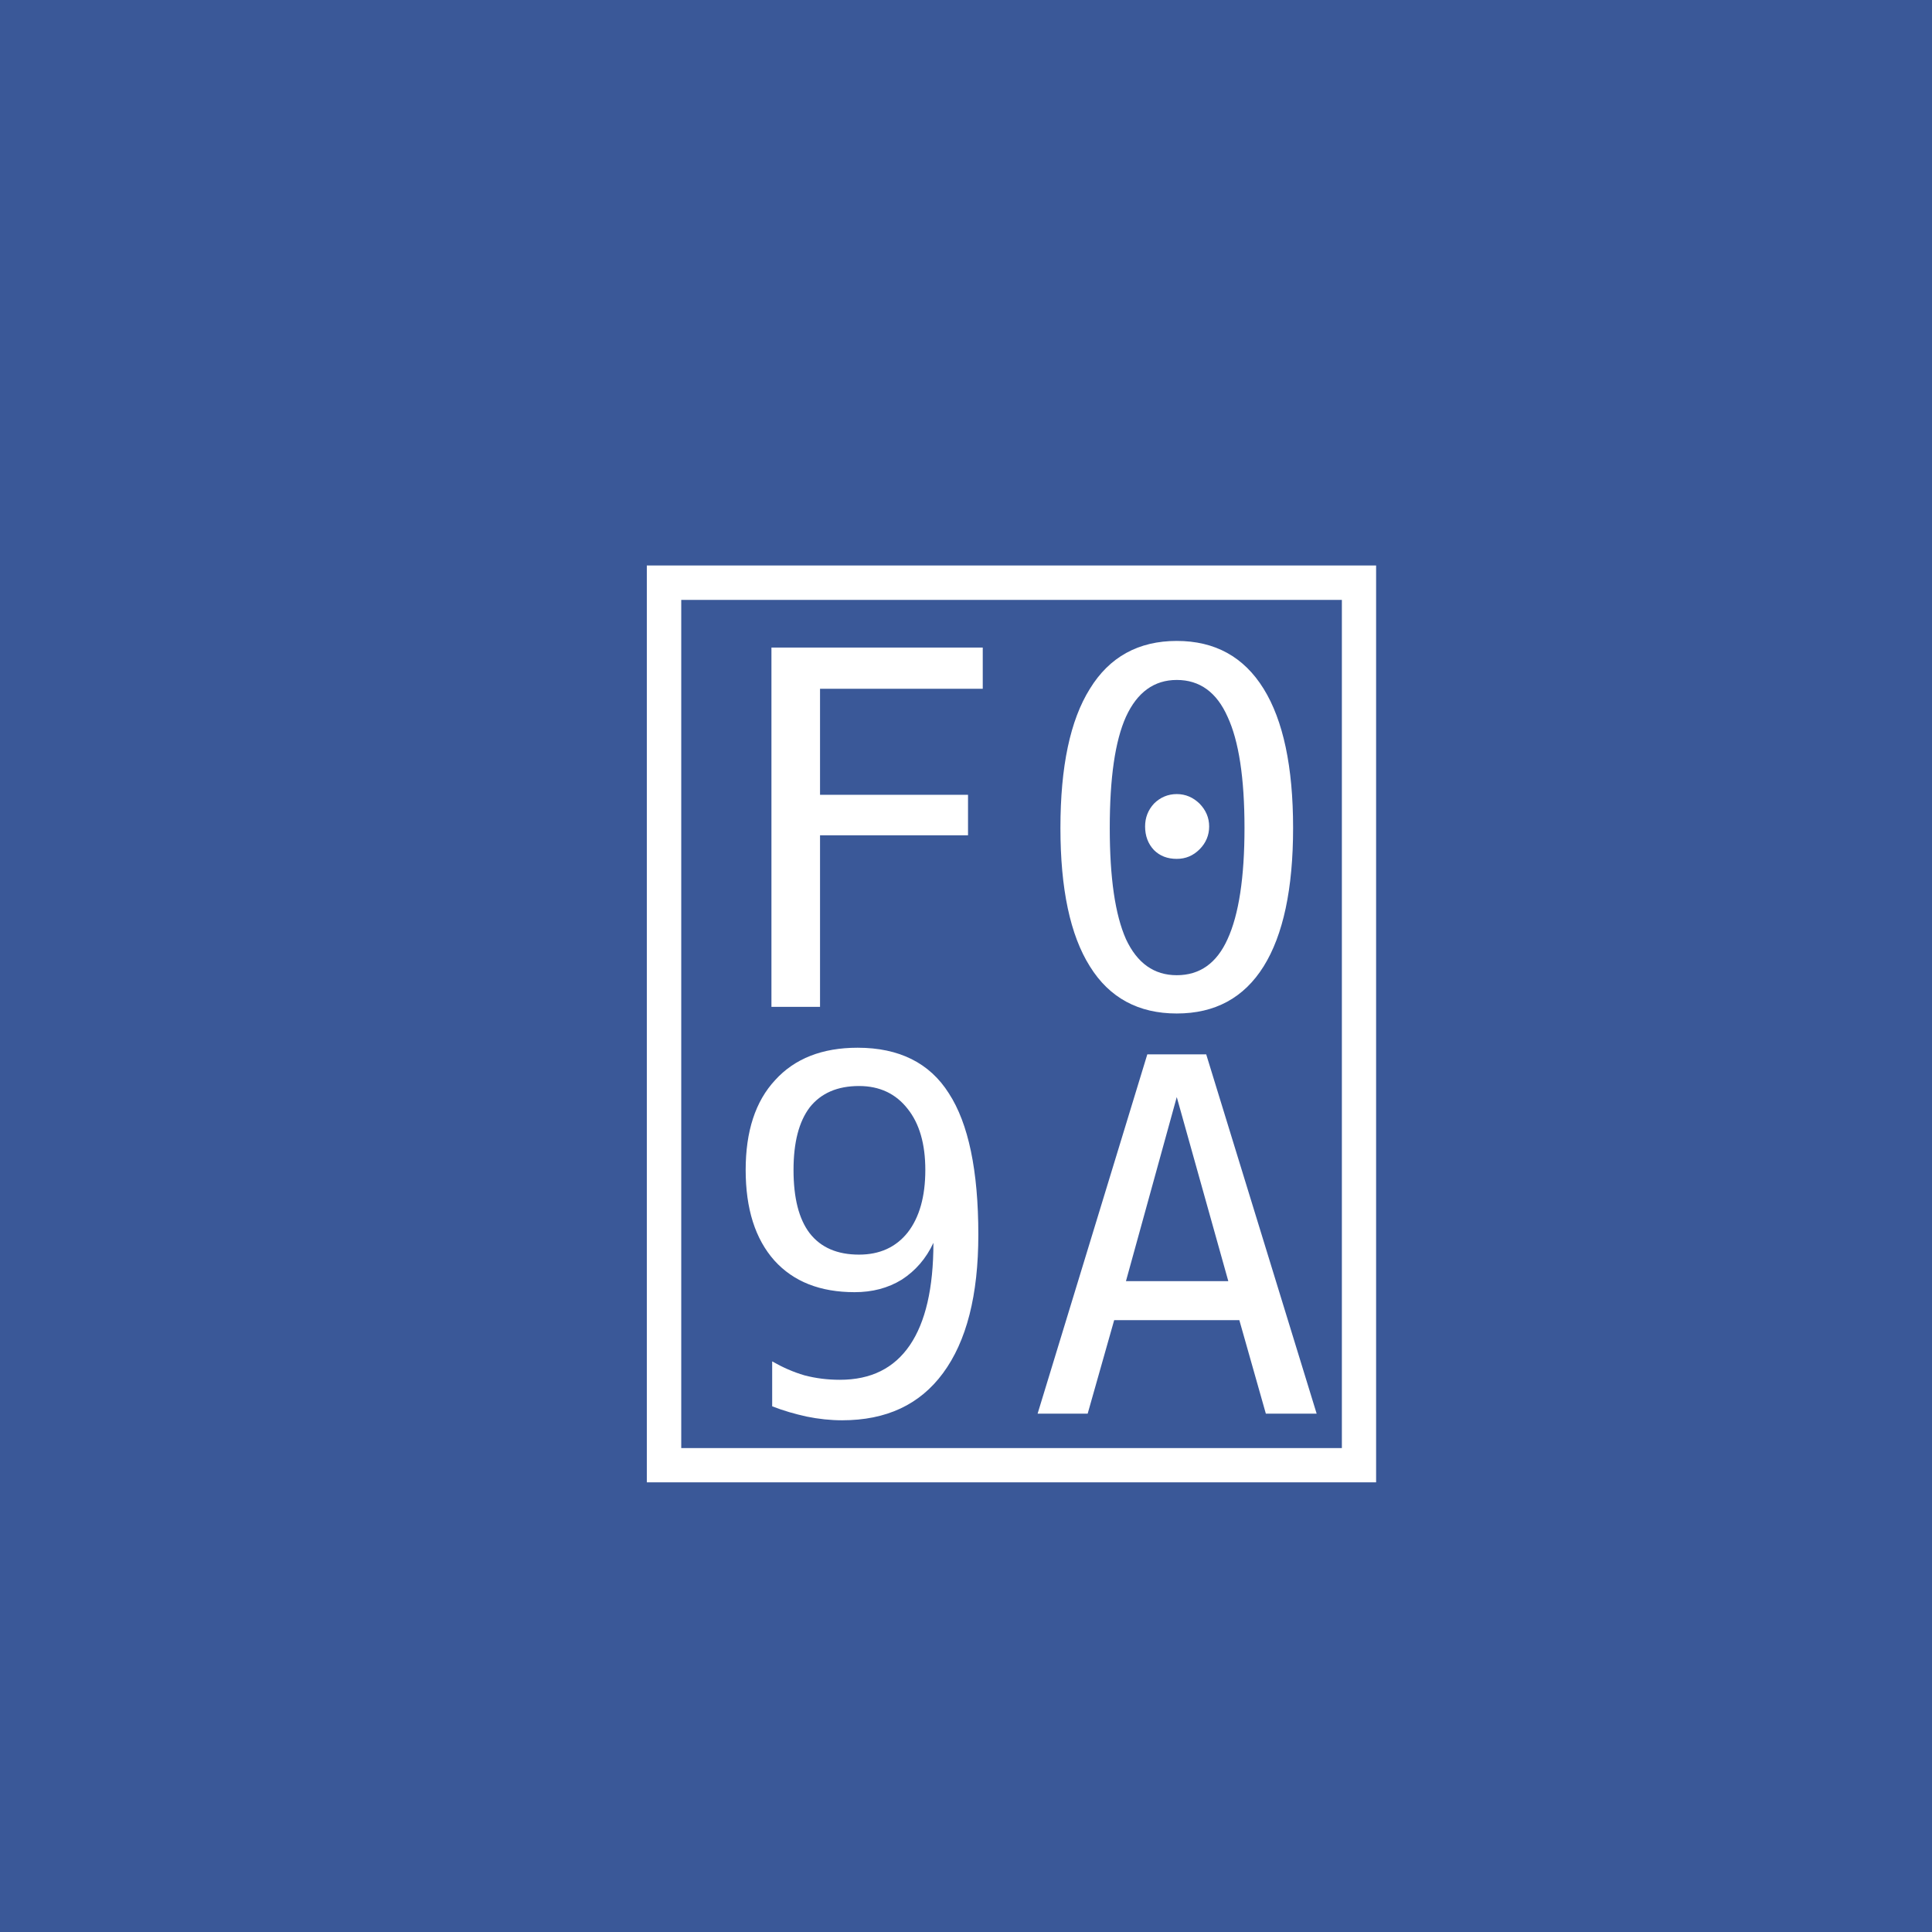
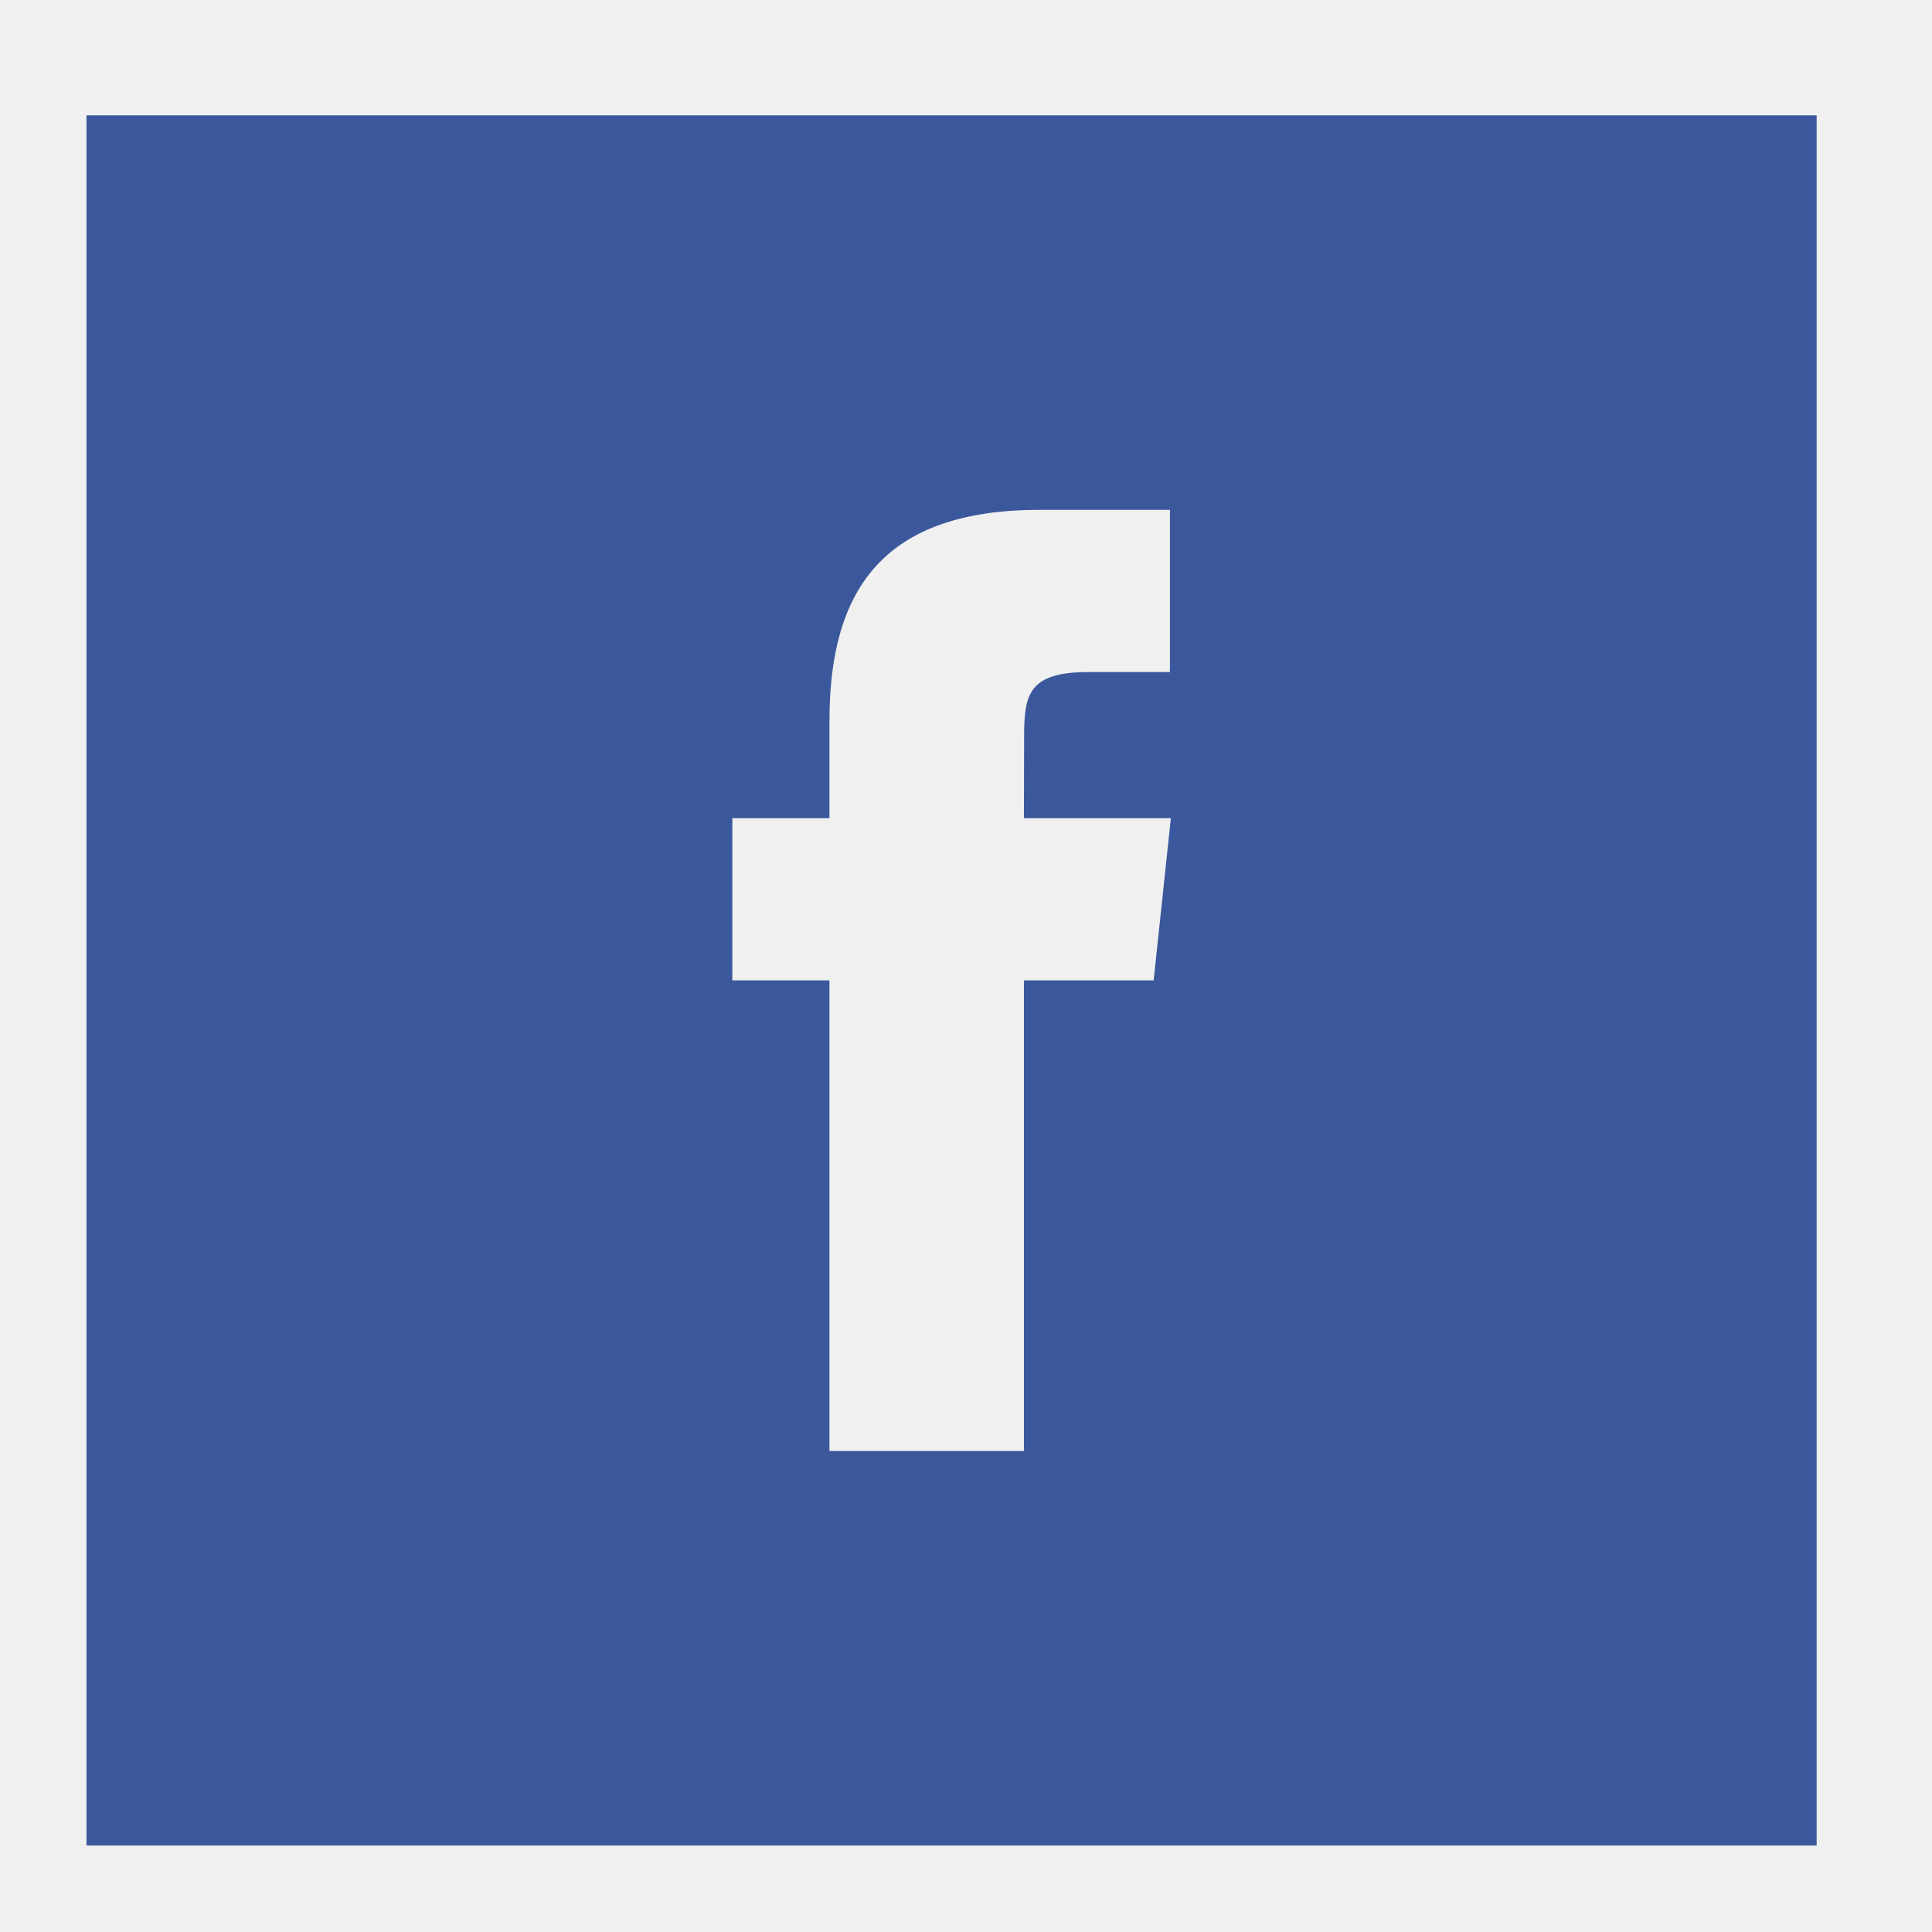
- <svg xmlns="http://www.w3.org/2000/svg" width="41" height="41" viewBox="0 0 41 41">
-   <g transform="translate(-189 -346)">
-     <rect width="41" height="41" transform="translate(189 346)" fill="#3a5898" />
-     <text transform="translate(202 376)" fill="#fff" font-size="23" font-family="SegoeUI, Segoe UI">
-       <tspan x="0" y="0"></tspan>
-     </text>
-   </g>
+ <svg xmlns="http://www.w3.org/2000/svg" height="67px" id="Layer_1" style="enable-background:new 0 0 67 67;" version="1.1" viewBox="0 0 67 67" width="67px" xml:space="preserve">
+   <path d="M28.765,50.319h6.744V33.998h4.499l0.596-5.624h-5.095  l0.007-2.816c0-1.466,0.14-2.253,2.244-2.253h2.812V17.68h-4.5c-5.405,0-7.307,2.729-7.307,7.317v3.377h-3.369v5.625h3.369V50.319z   M3,4h60v60H3V4z" style="fill-rule:evenodd;clip-rule:evenodd;fill:#3A589B;" />
</svg>
